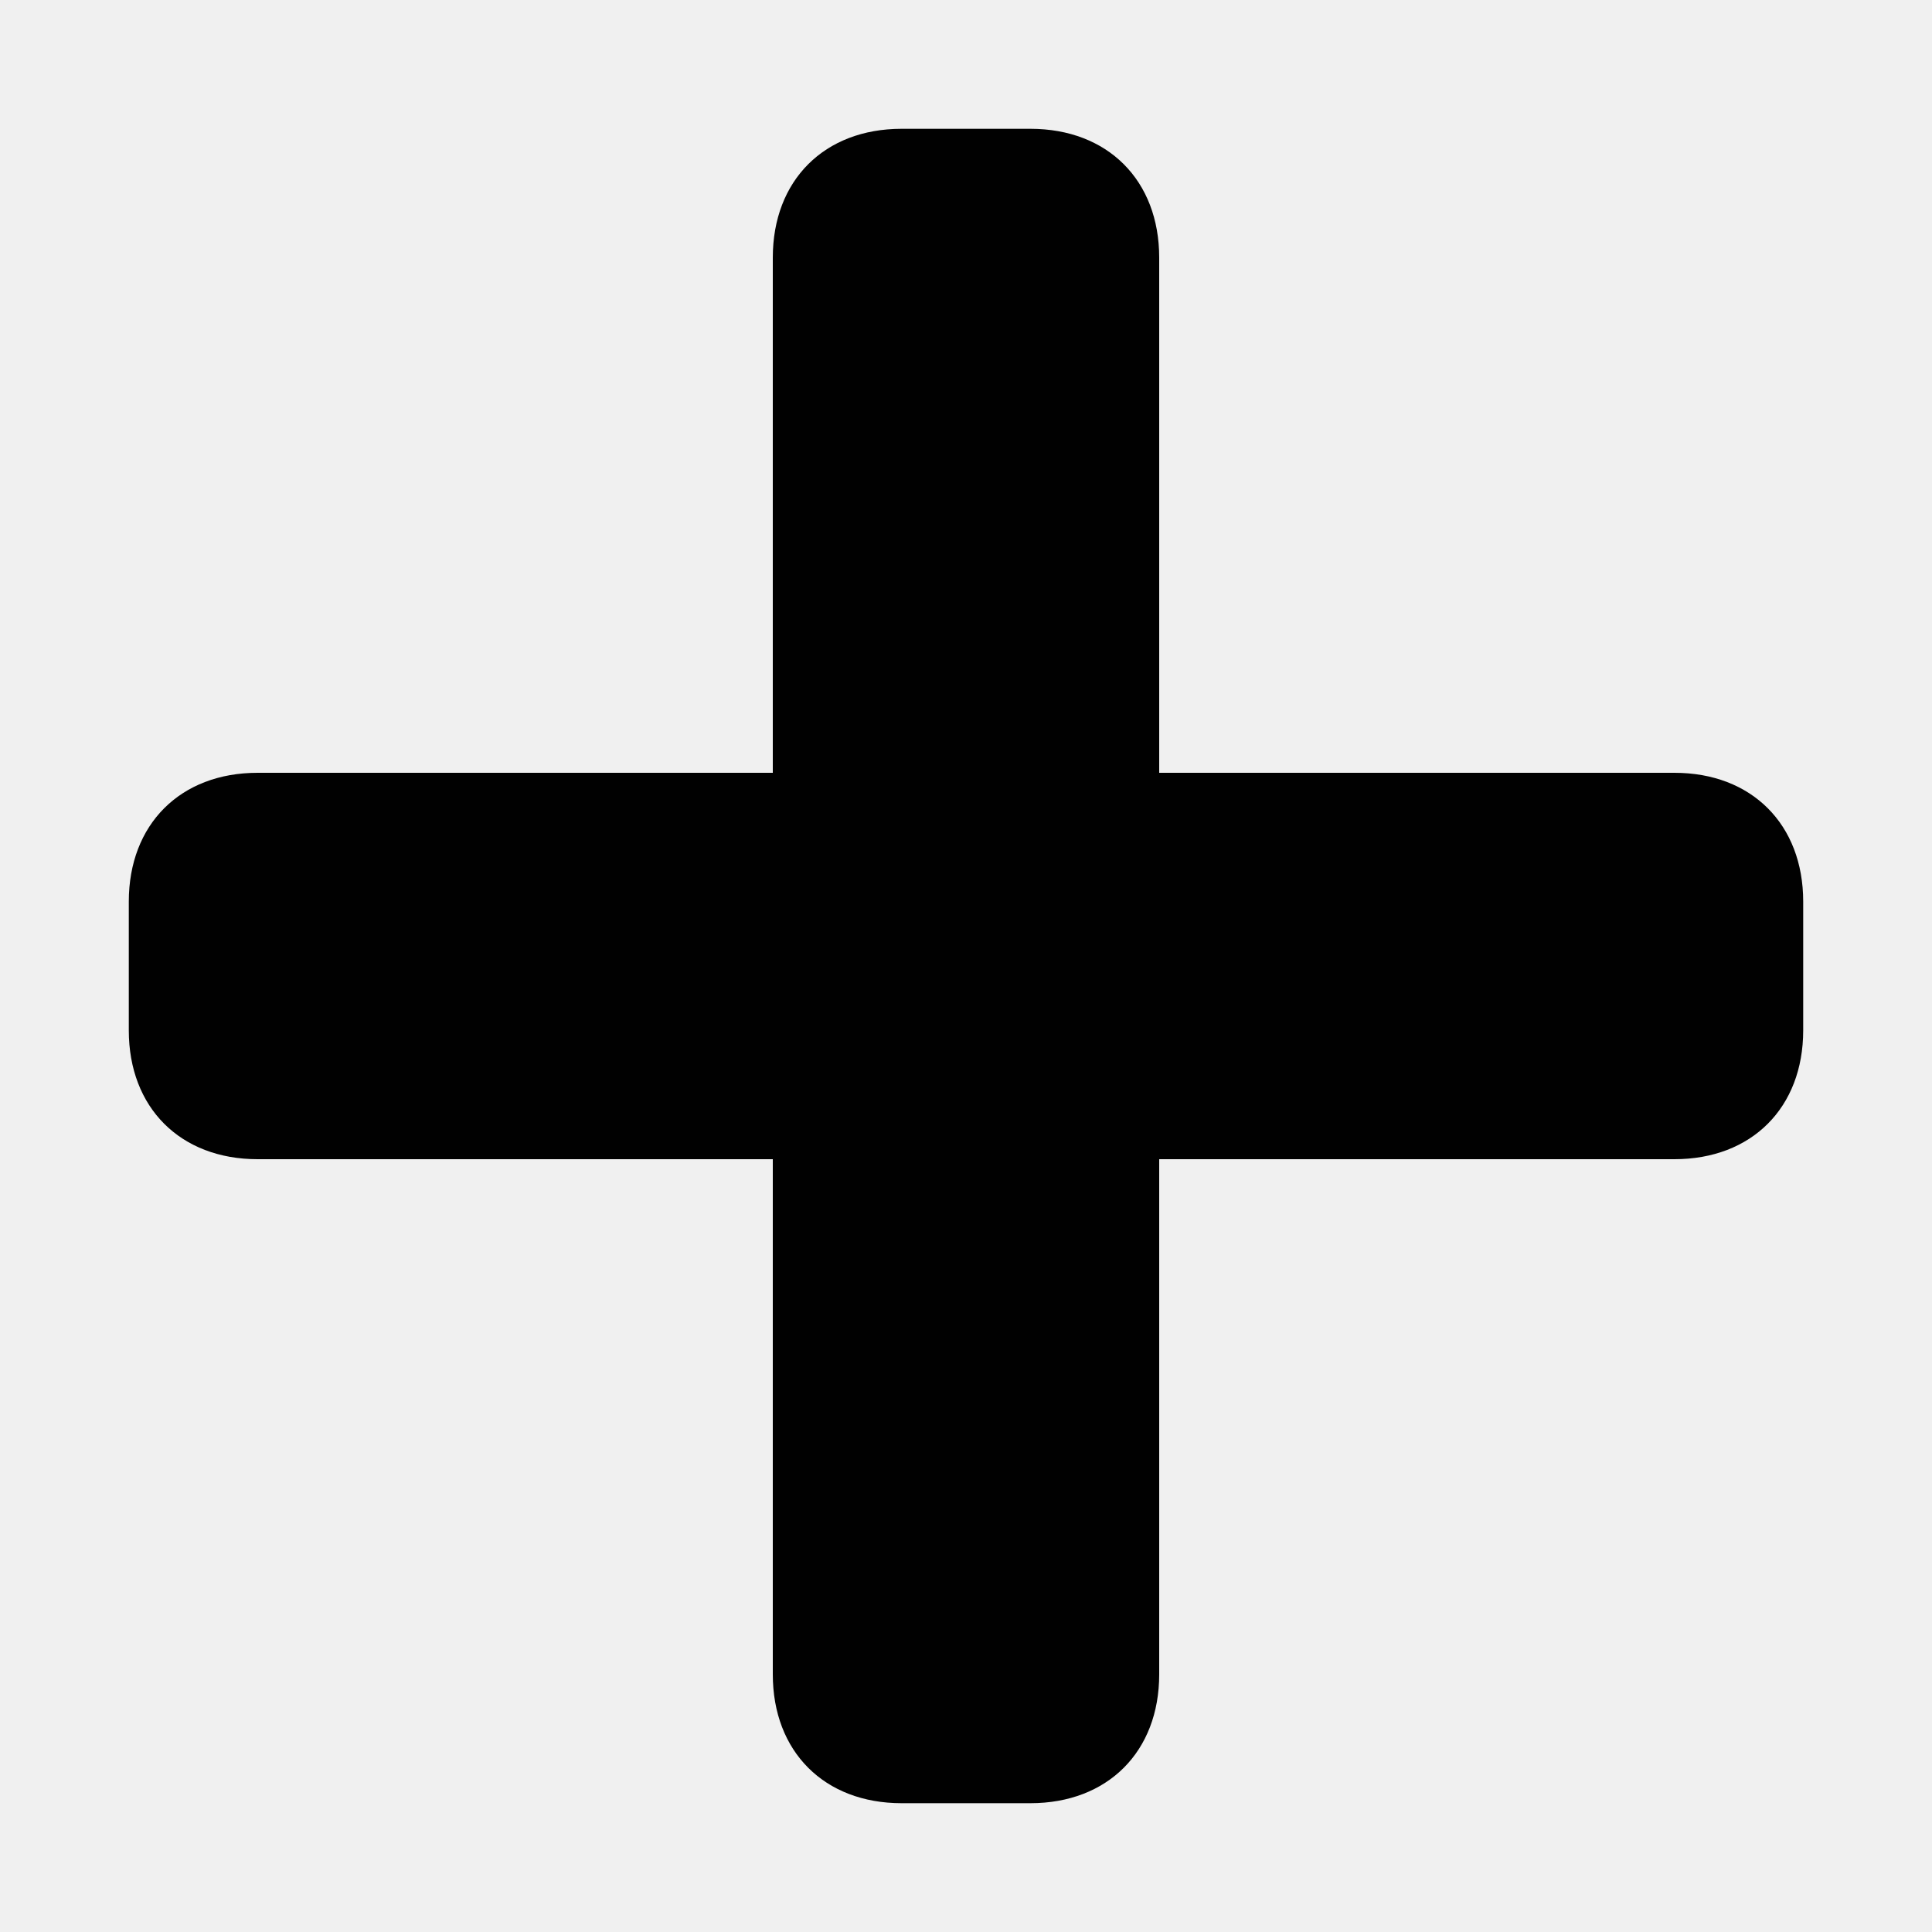
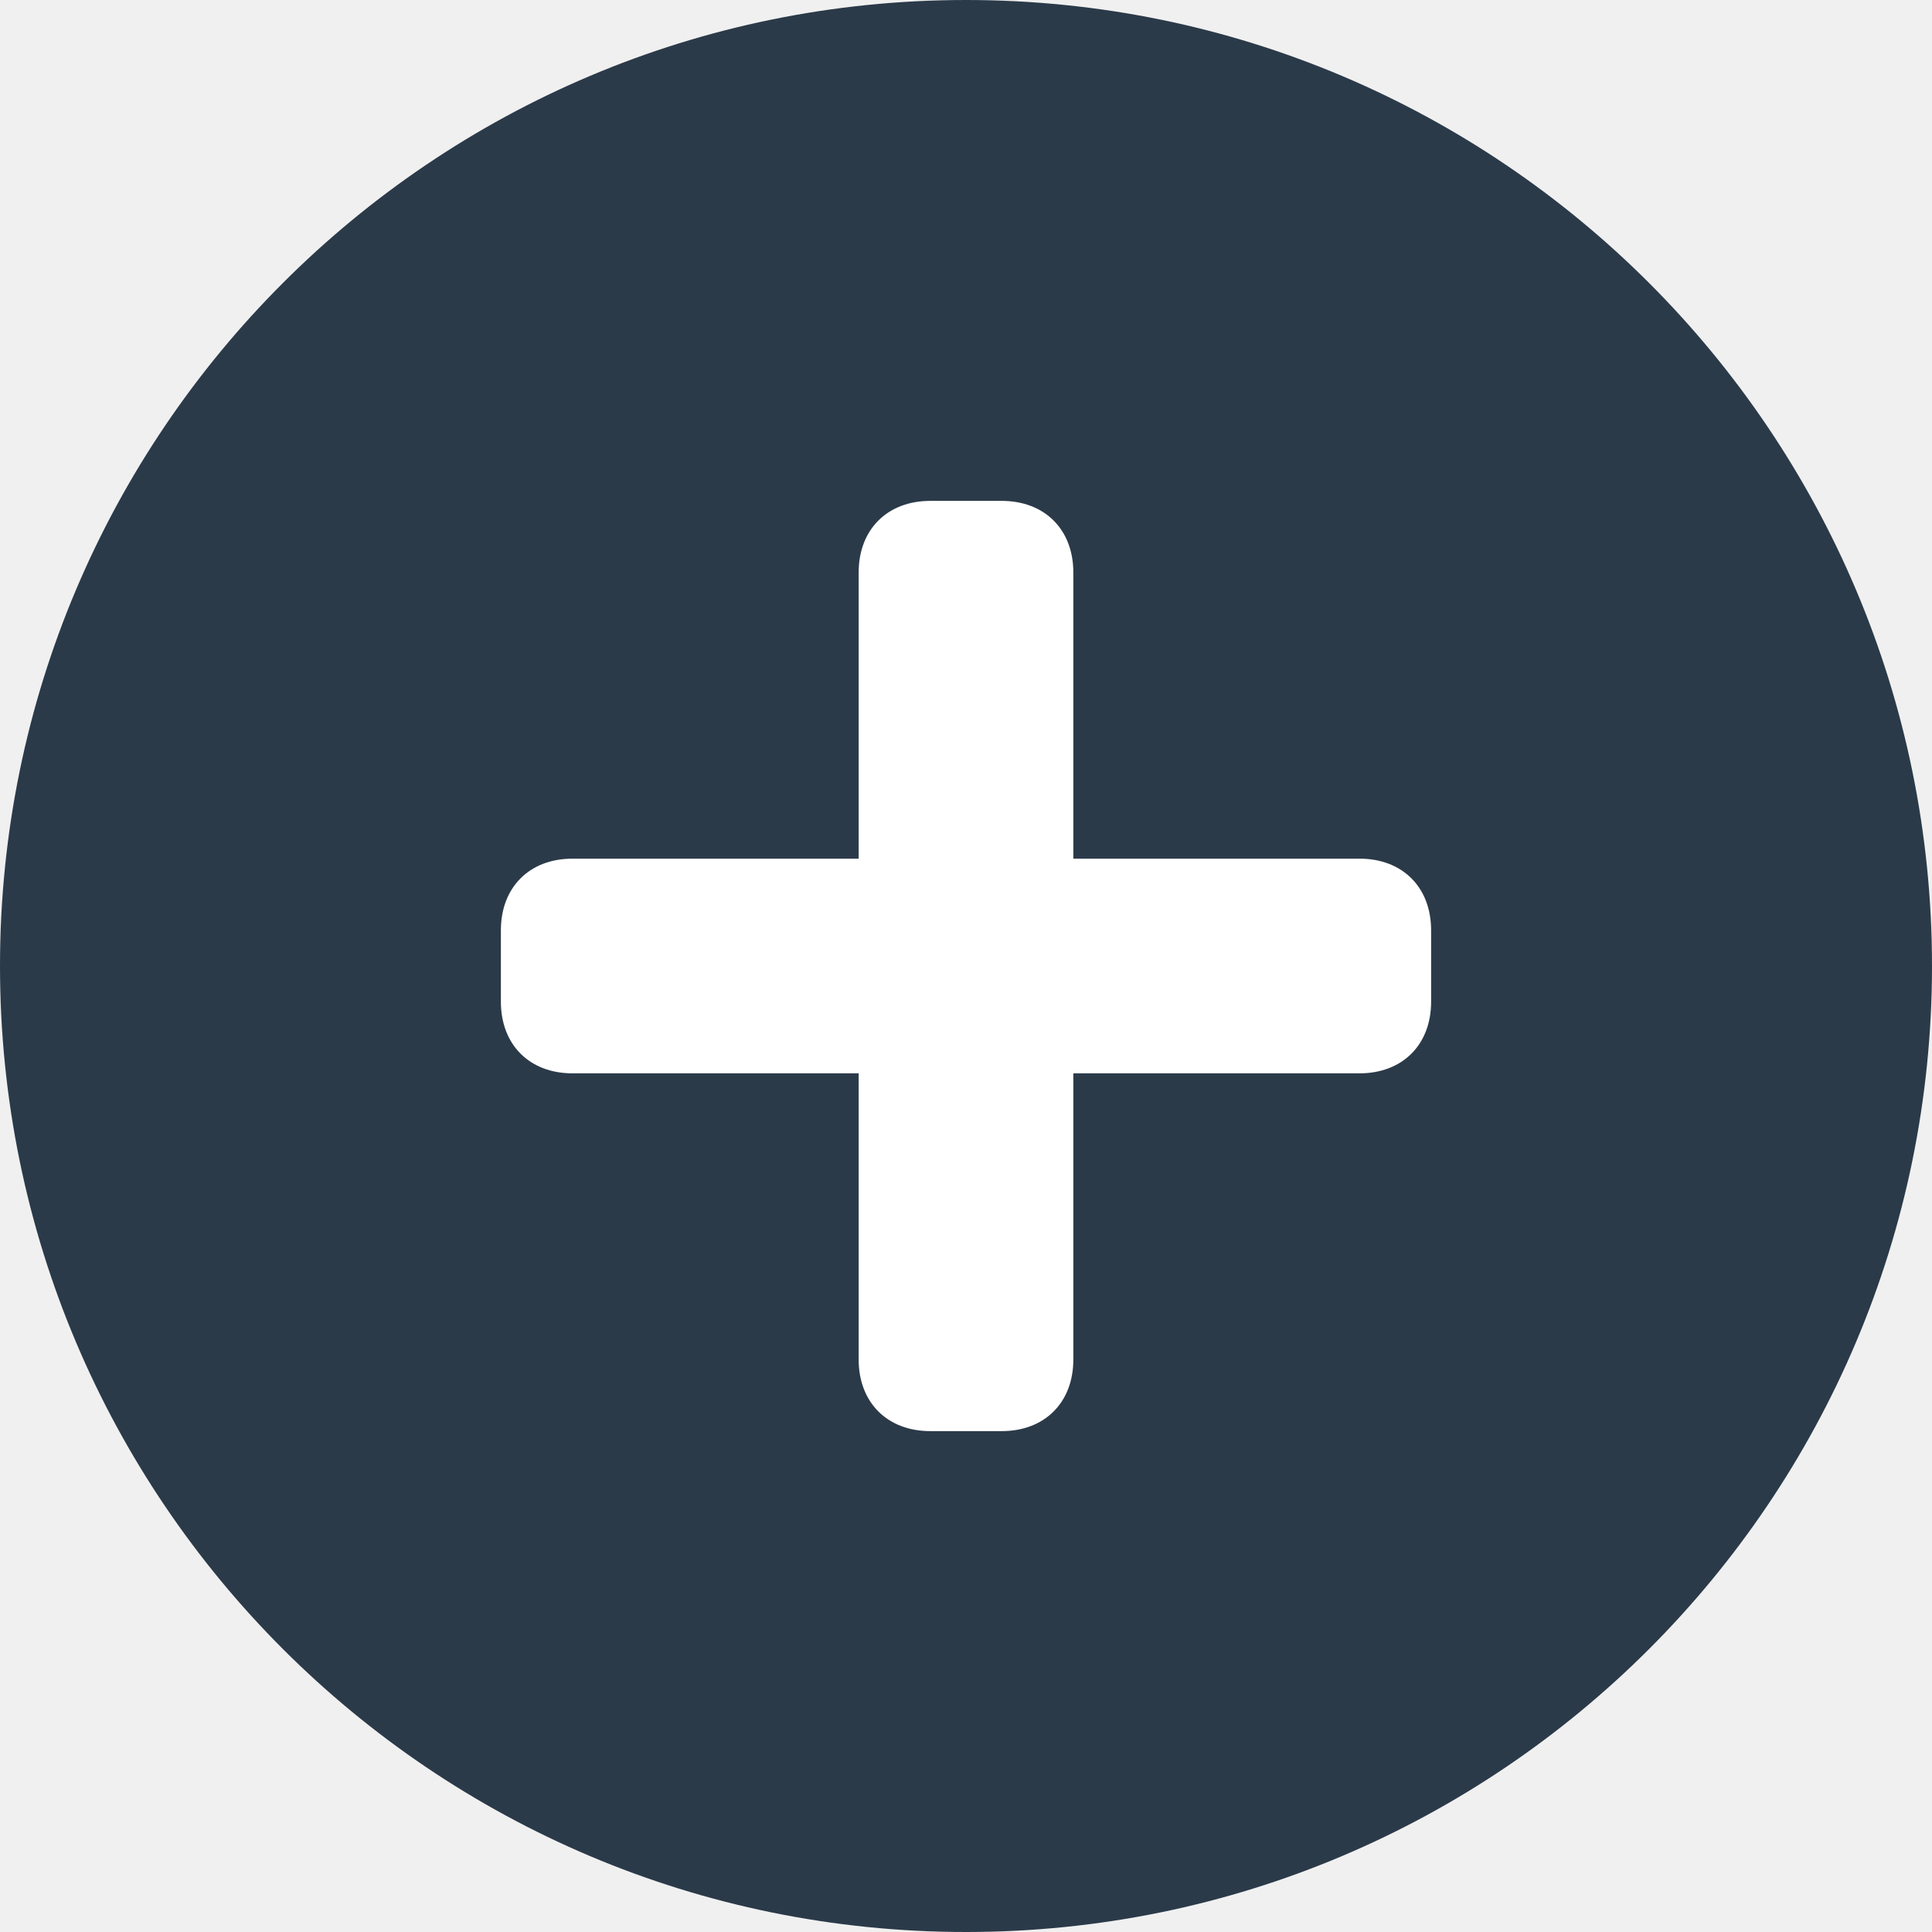
- <svg xmlns="http://www.w3.org/2000/svg" version="1.1" id="svg4619" x="0px" y="0px" width="15px" height="15px" viewBox="0 0 15 15" style="enable-background:new 0 0 15 15;" xml:space="preserve">
-   <path id="rect4194" style="fill:#010101;" d="M7,1C6.4,1,6,1.4,6,2v4H2C1.4,6,1,6.4,1,7v1  c0,0.6,0.4,1,1,1h4v4c0,0.6,0.4,1,1,1h1c0.6,0,1-0.4,1-1V9h4c0.6,0,1-0.4,1-1V7c0-0.6-0.4-1-1-1H9V2c0-0.6-0.4-1-1-1H7z" />
+ <svg xmlns="http://www.w3.org/2000/svg" viewBox="0 0 27 27" height="27" width="27">
+   <rect fill="none" x="0" y="0" width="27" height="27" />
+   <rect x="0" y="0" width="27" height="27" rx="13.5" ry="13.5" fill="rgba(17,34,51,0.88)" />
+   <path fill="#fff" transform="translate(6 6)" d="M7,1C6.4,1,6,1.4,6,2v4H2C1.4,6,1,6.4,1,7v1  c0,0.6,0.4,1,1,1h4v4c0,0.6,0.4,1,1,1h1c0.6,0,1-0.4,1-1V9h4c0.6,0,1-0.4,1-1V7c0-0.6-0.4-1-1-1H9V2c0-0.6-0.4-1-1-1H7z" />
</svg>
